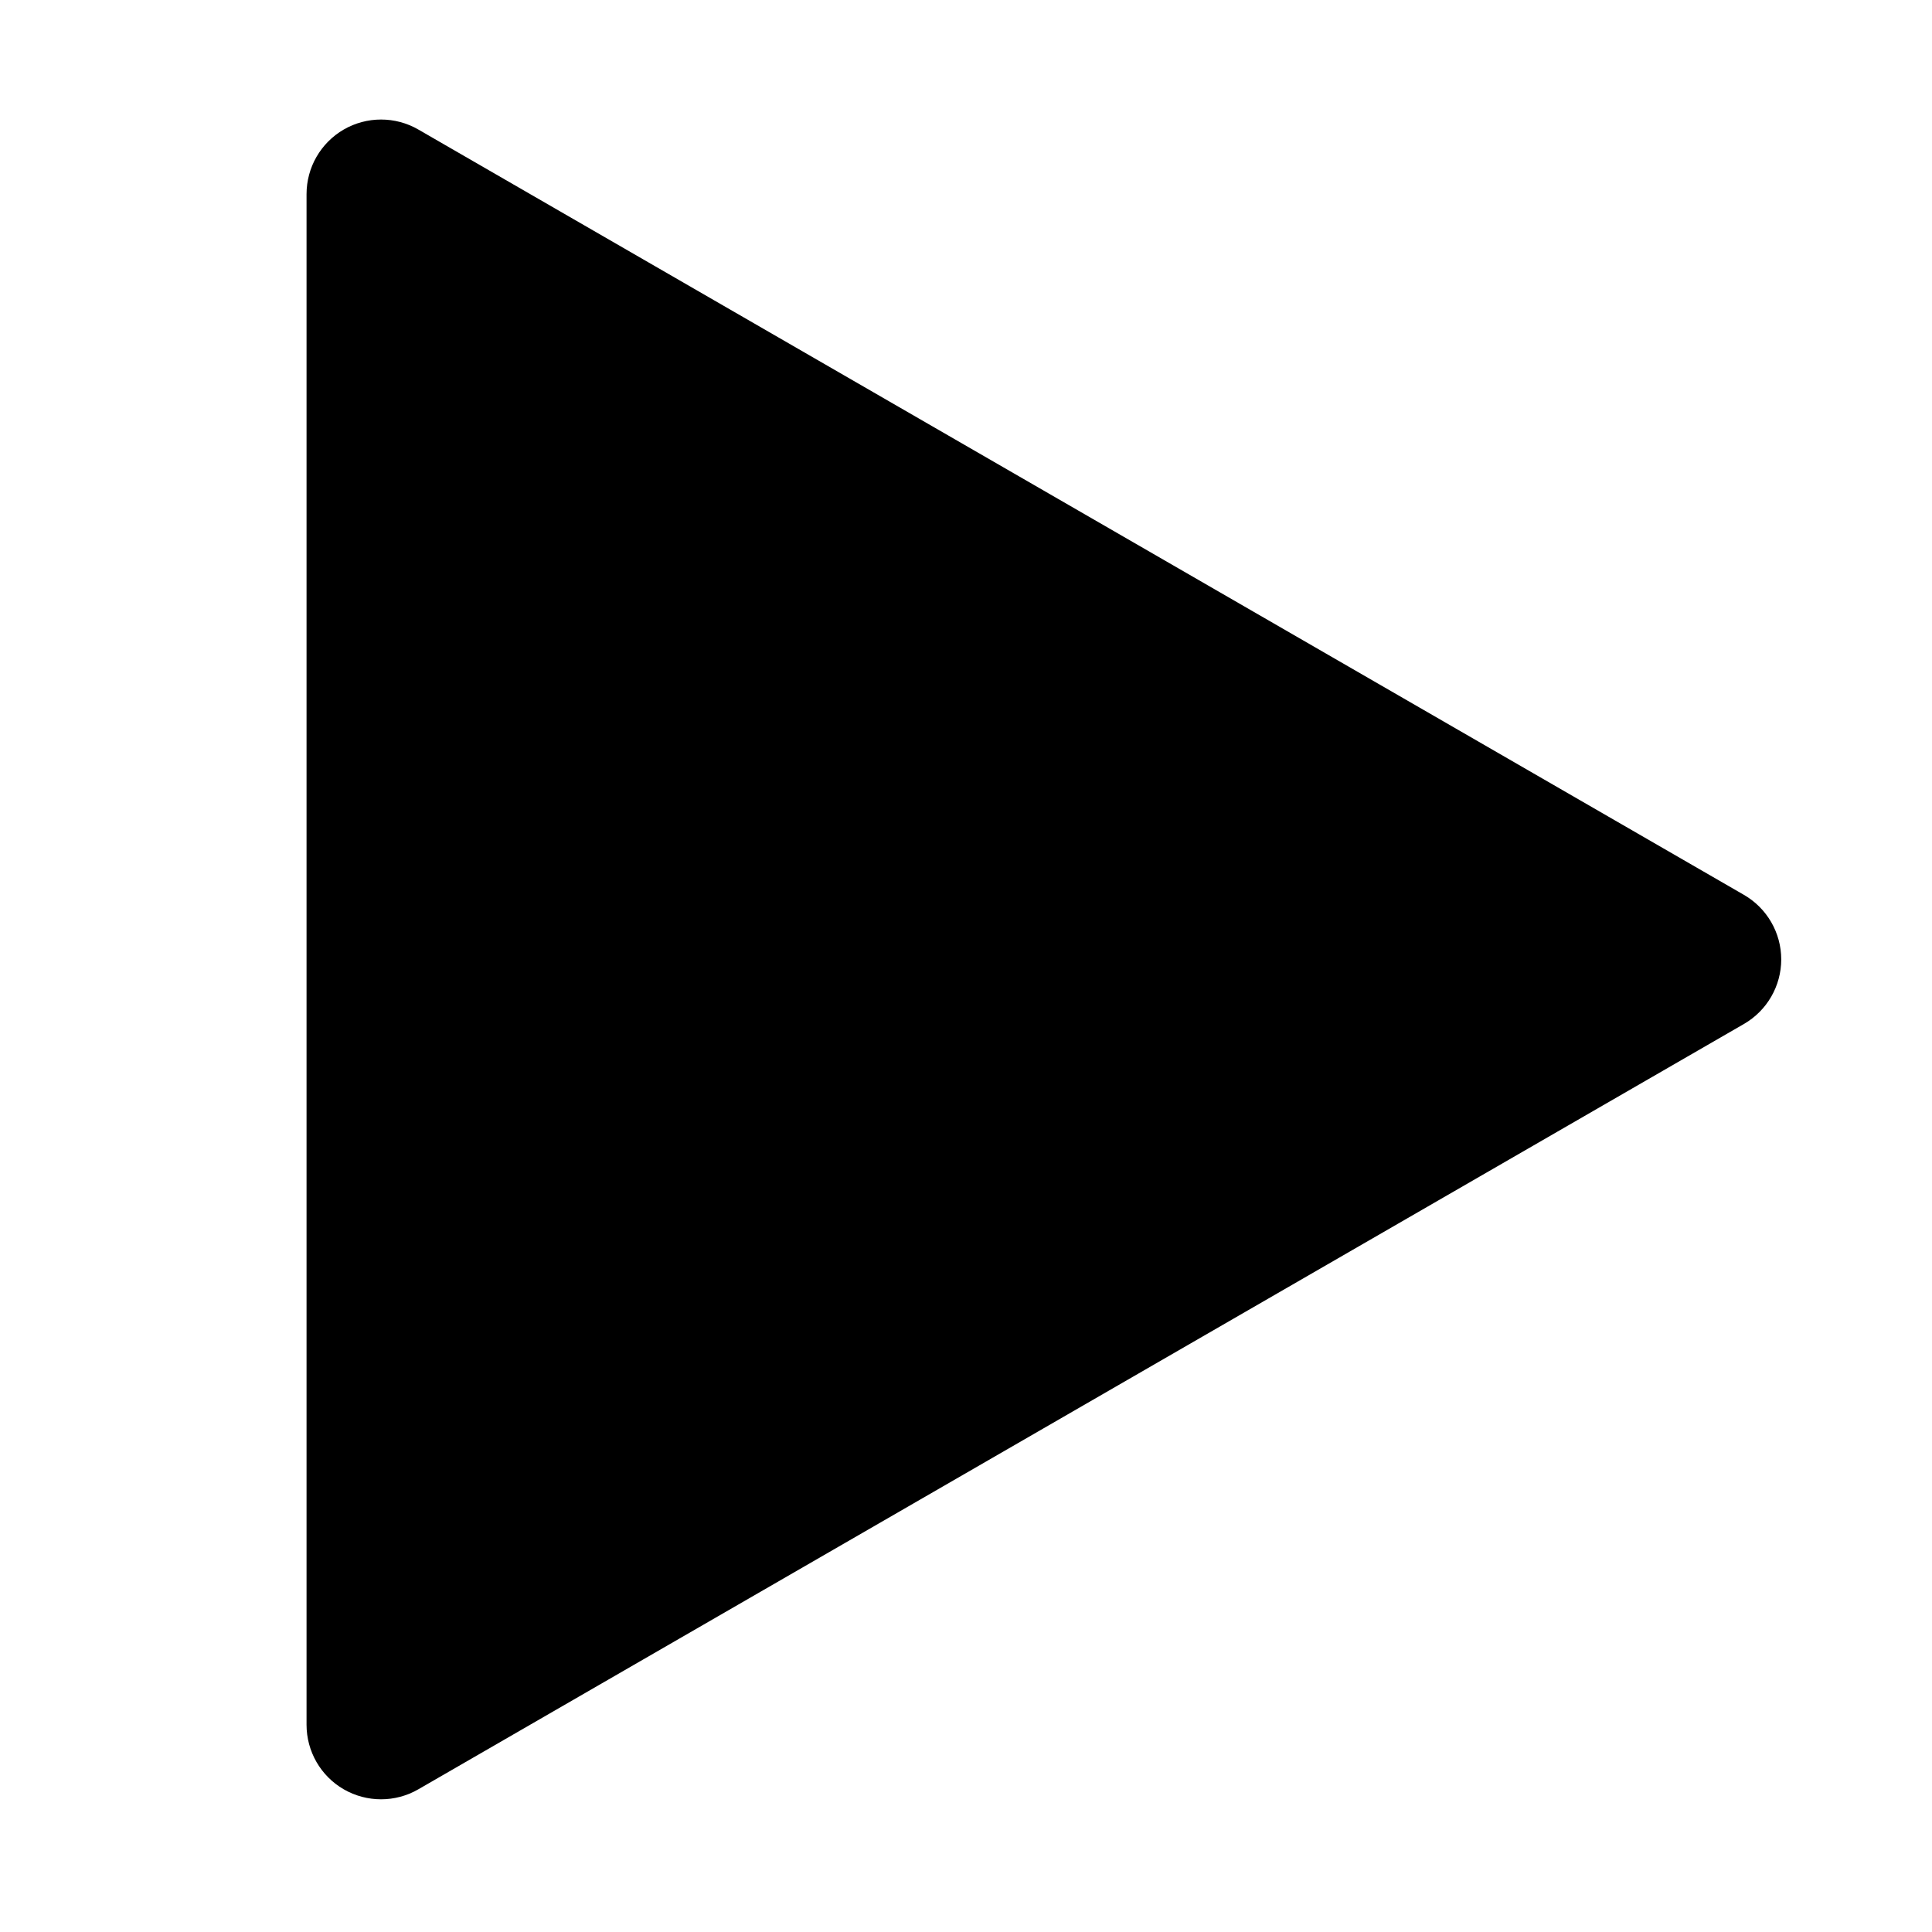
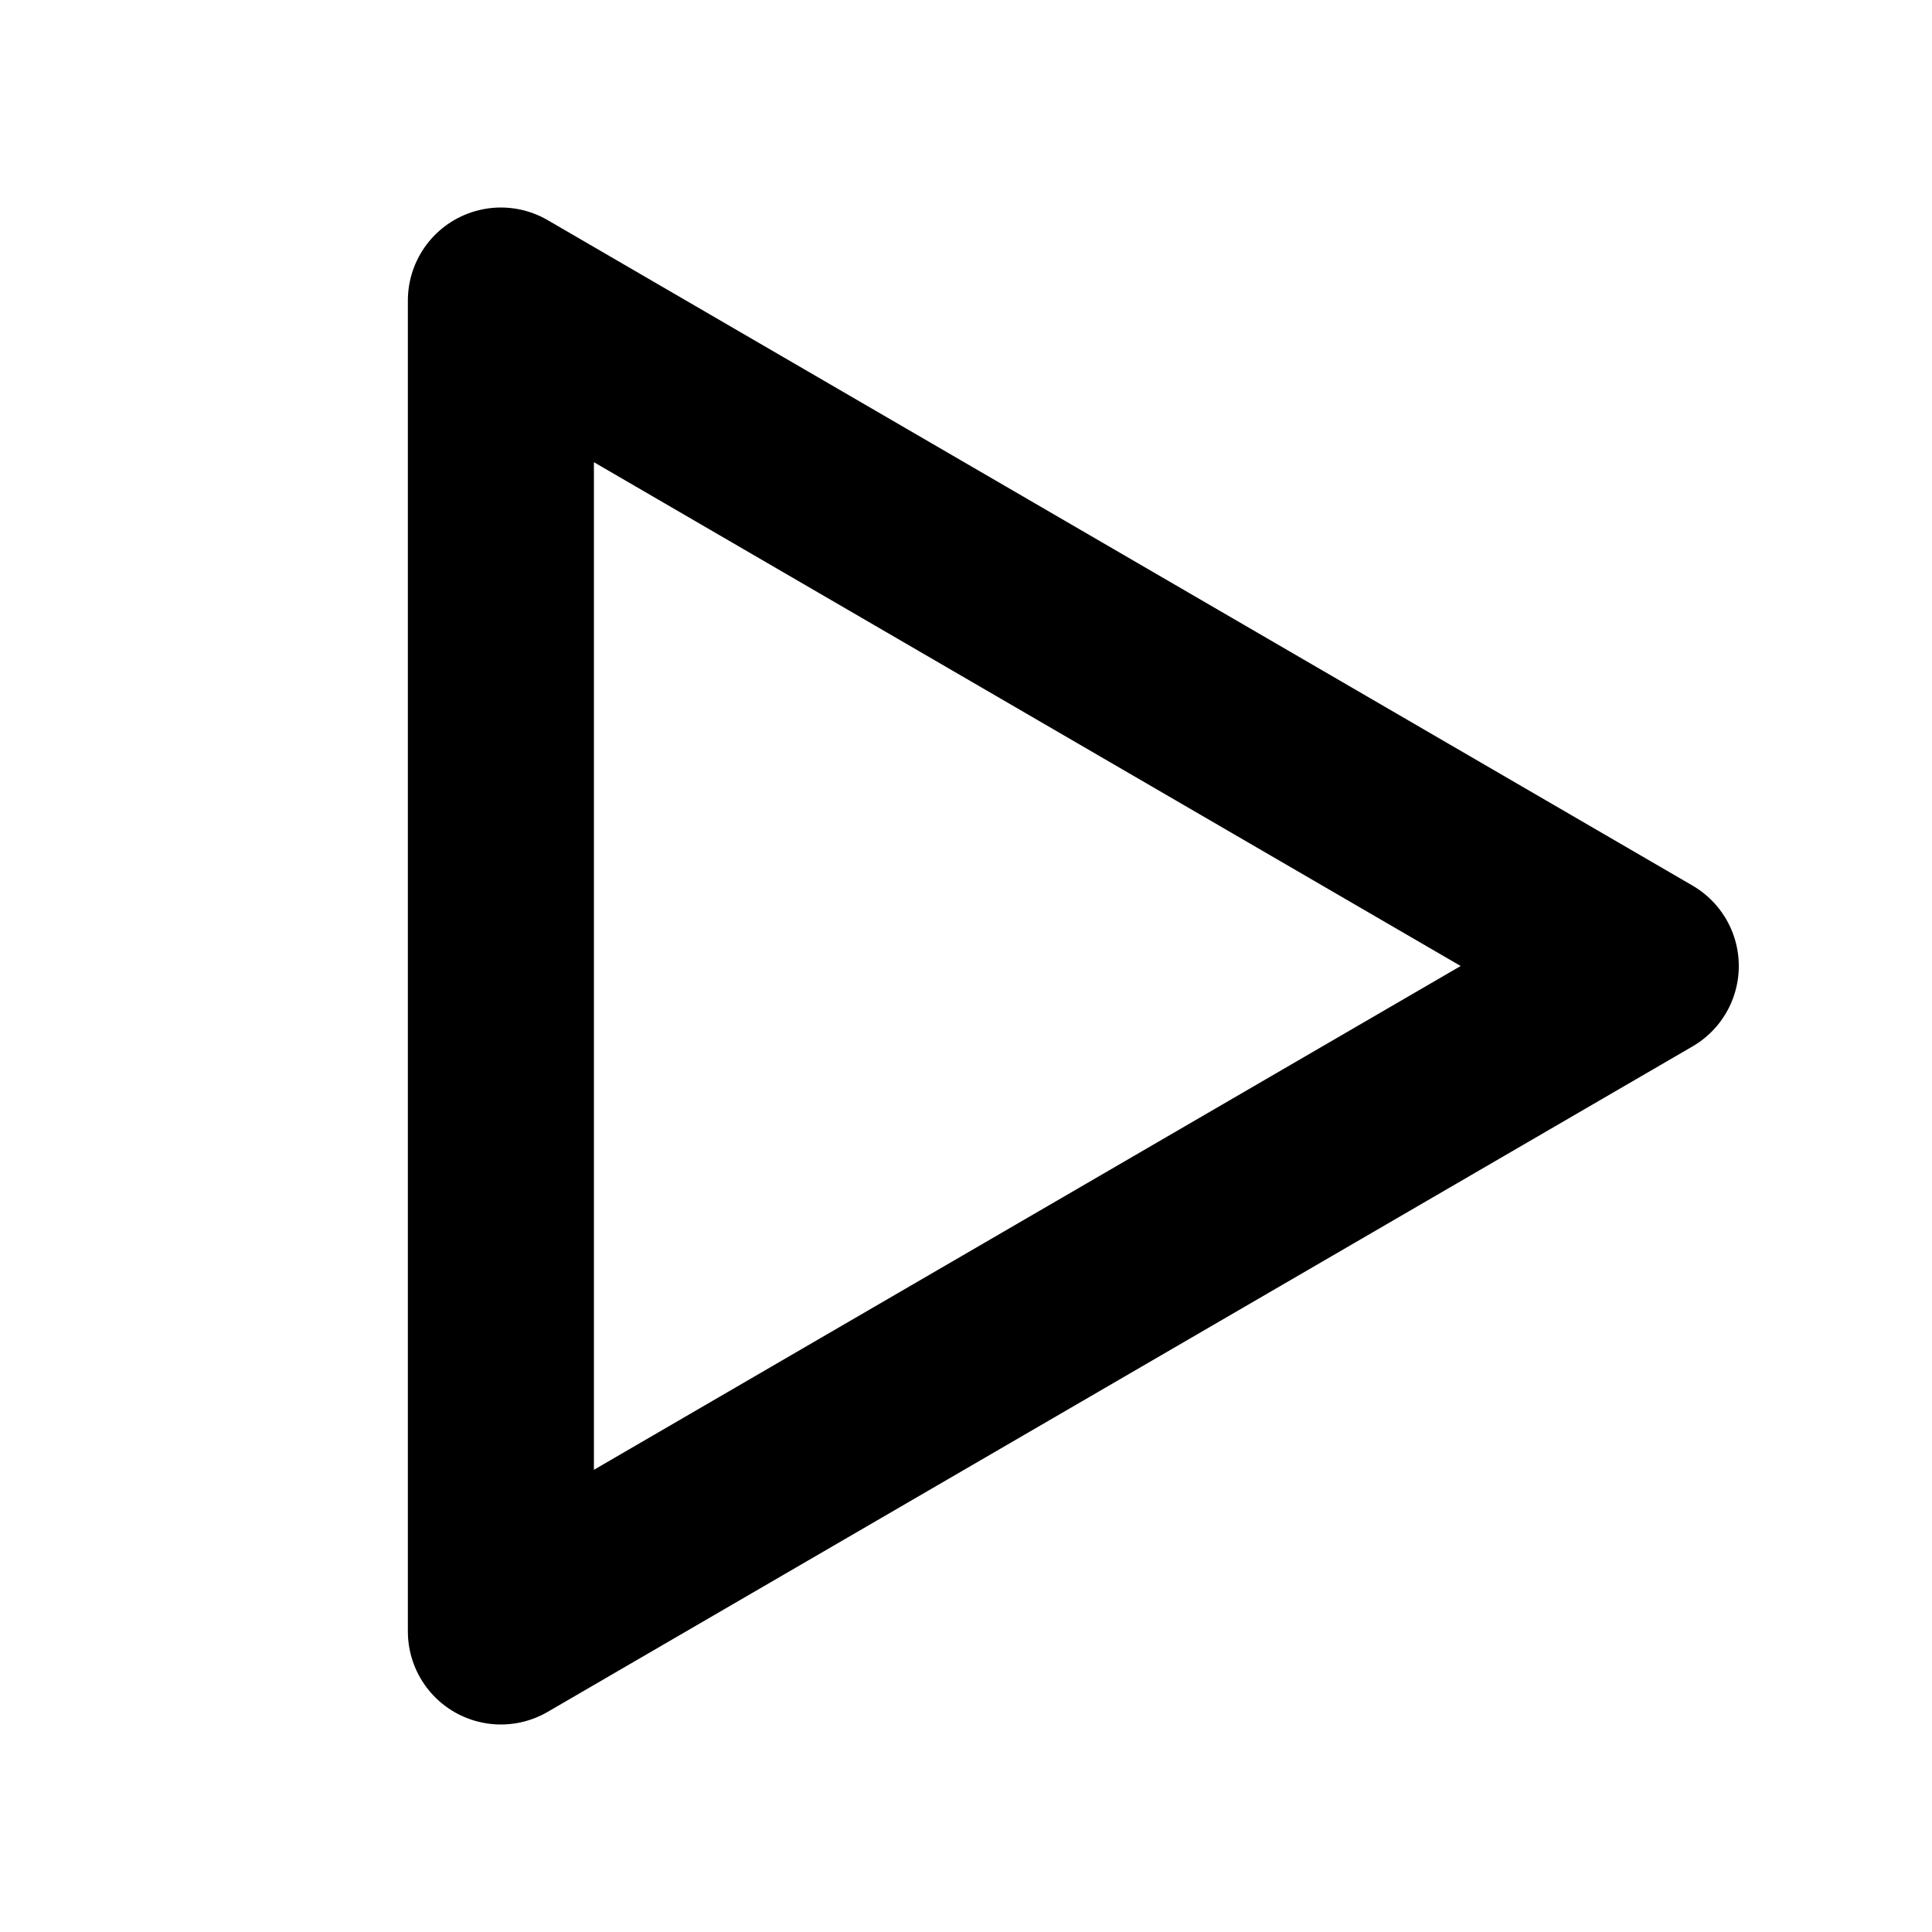
- <svg xmlns="http://www.w3.org/2000/svg" width="100%" height="100%" viewBox="0 0 27 27" version="1.1" xml:space="preserve" style="fill-rule:evenodd;clip-rule:evenodd;stroke-linejoin:round;stroke-miterlimit:2;">
-   <rect id="play" x="0.088" y="0.928" width="25" height="24.96" style="fill:none;" />
-   <path d="M4.284,2.713C4.284,2.34 4.482,1.997 4.804,1.81C5.127,1.624 5.524,1.624 5.846,1.81C9.838,4.115 20.379,10.201 24.372,12.506C24.694,12.692 24.893,13.036 24.893,13.408C24.893,13.78 24.694,14.124 24.372,14.31C20.379,16.615 9.838,22.701 5.846,25.006C5.524,25.192 5.127,25.192 4.804,25.006C4.482,24.82 4.284,24.476 4.284,24.104L4.284,2.713Z" />
+ <svg xmlns="http://www.w3.org/2000/svg" viewBox="0 0 27 27" xml:space="preserve" style="fill-rule:evenodd;clip-rule:evenodd;stroke-linejoin:round;stroke-miterlimit:2">
+   <path style="fill:none;stroke:#000;stroke-width:2.6px;stroke-linecap:round;stroke-linejoin:round" d="M7 4.2L23 13.5L7 22.8Z" />
</svg>
